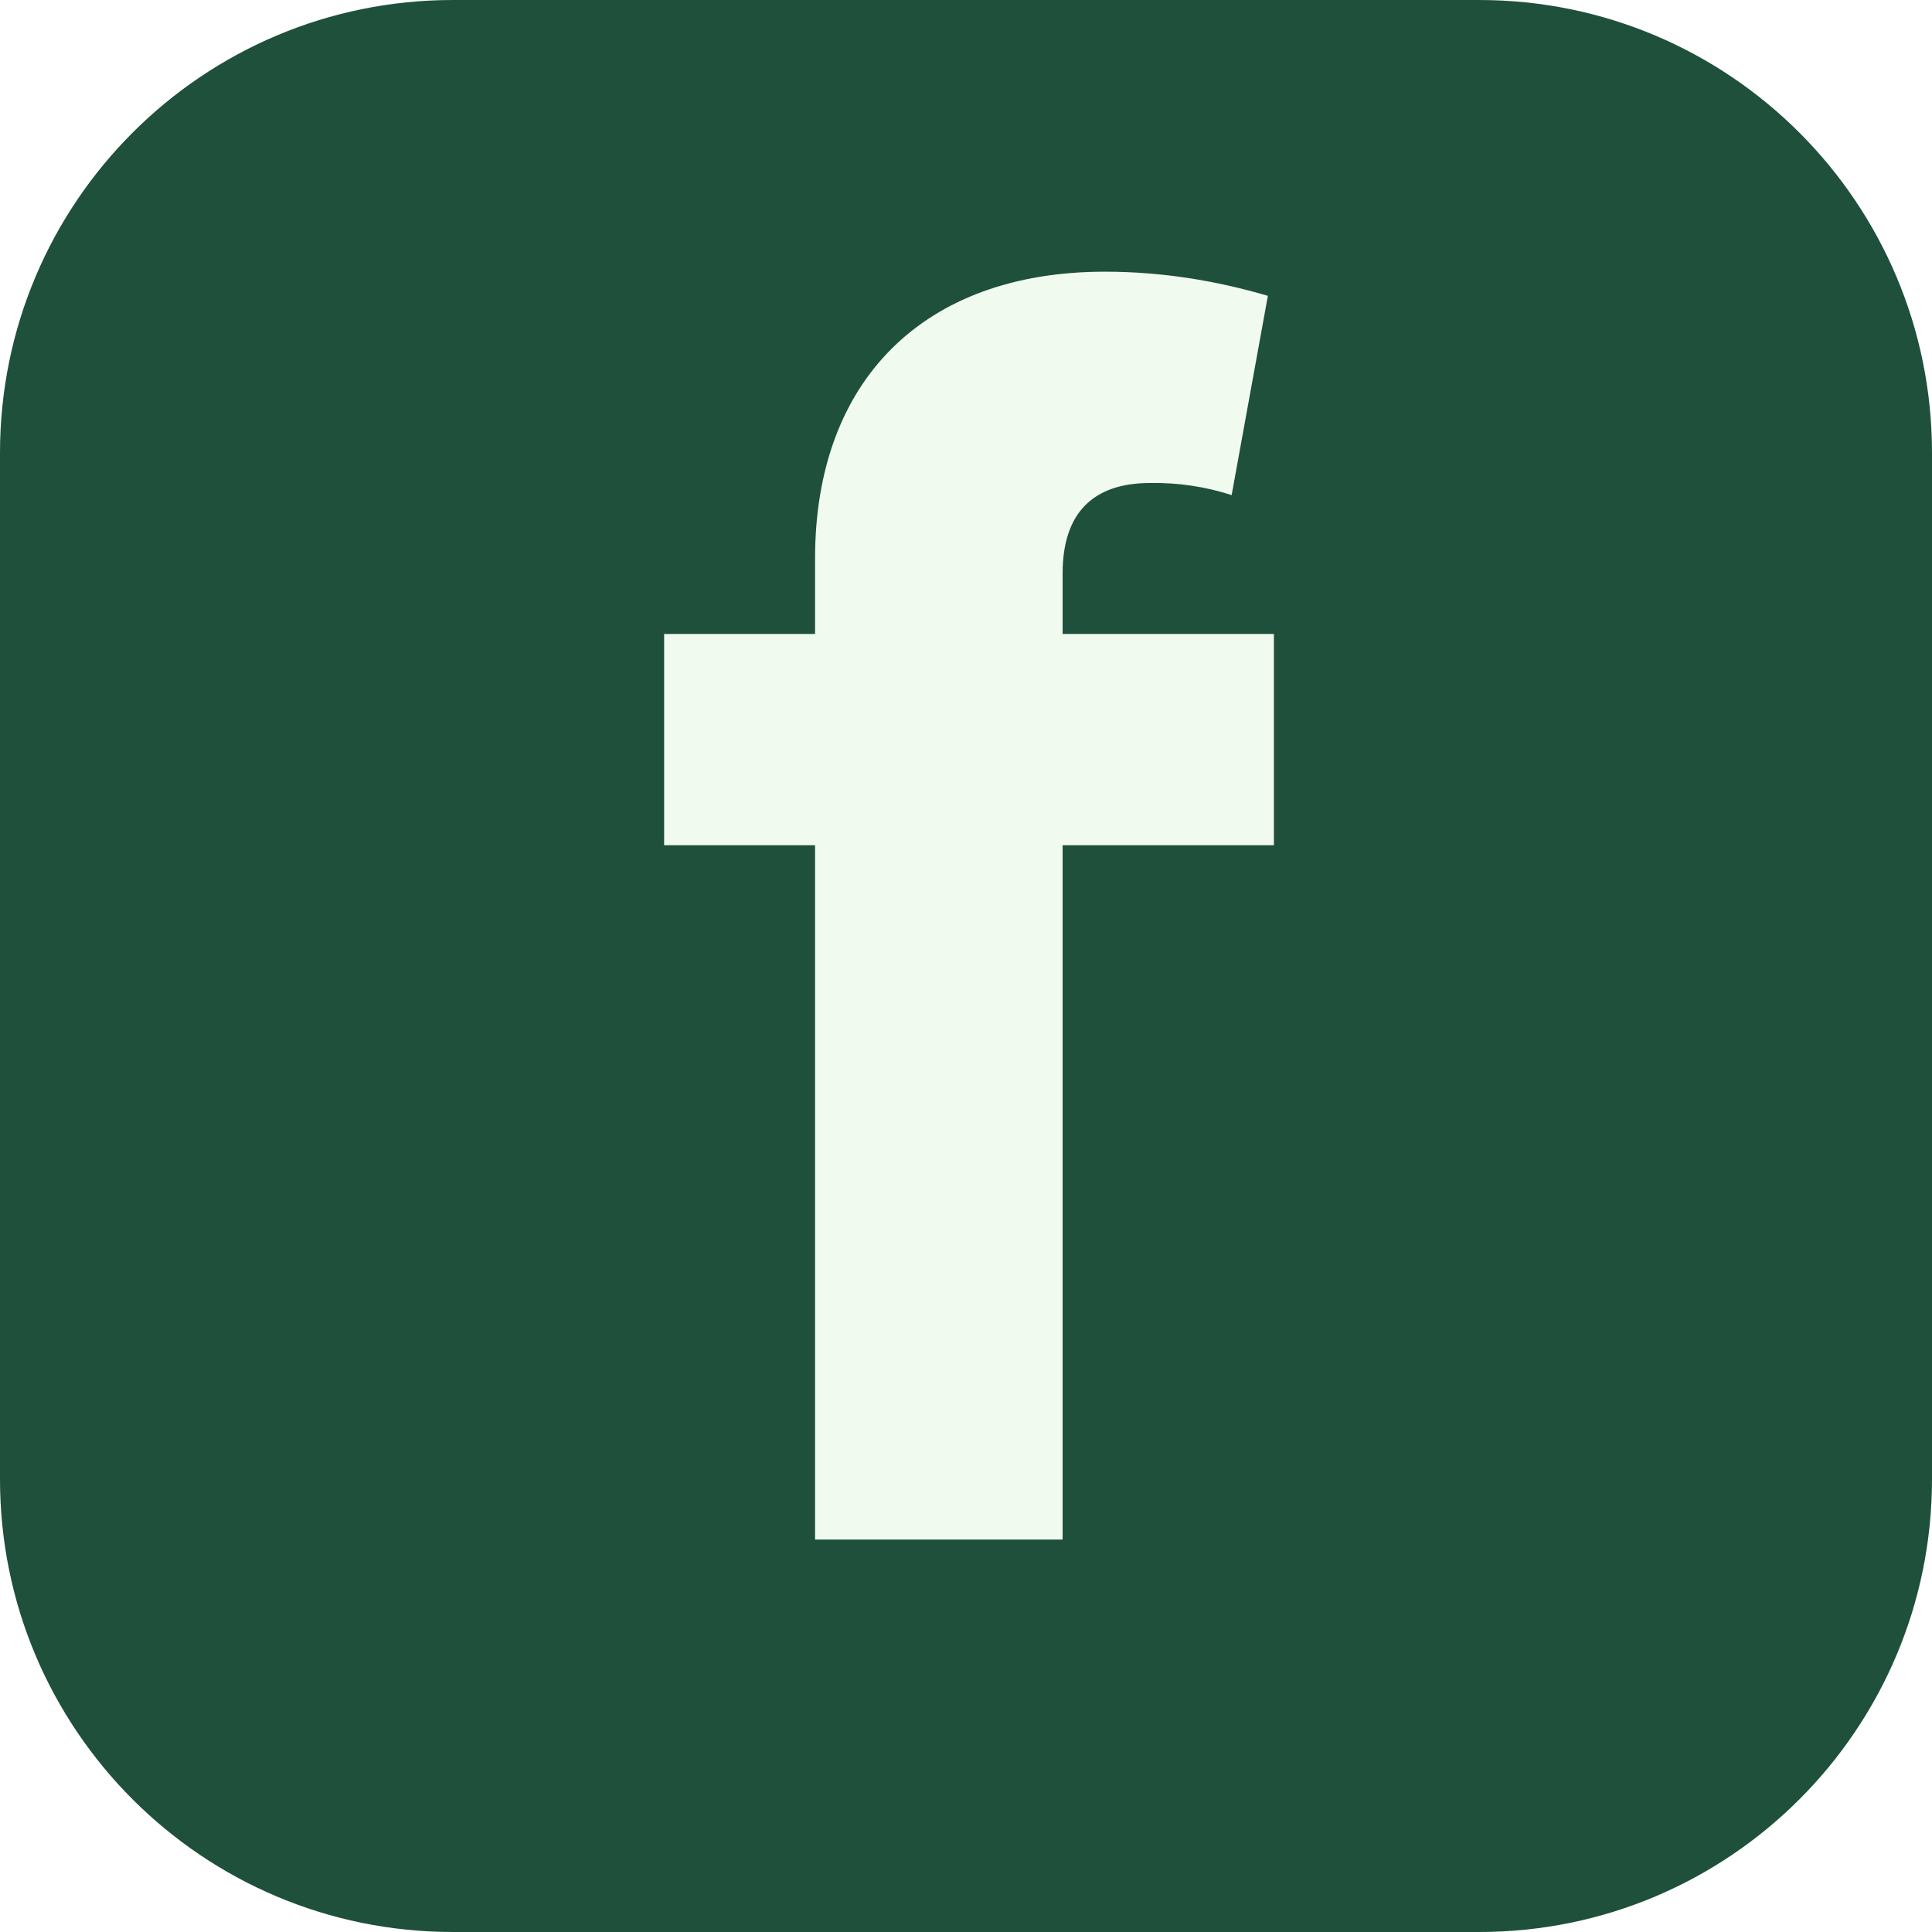
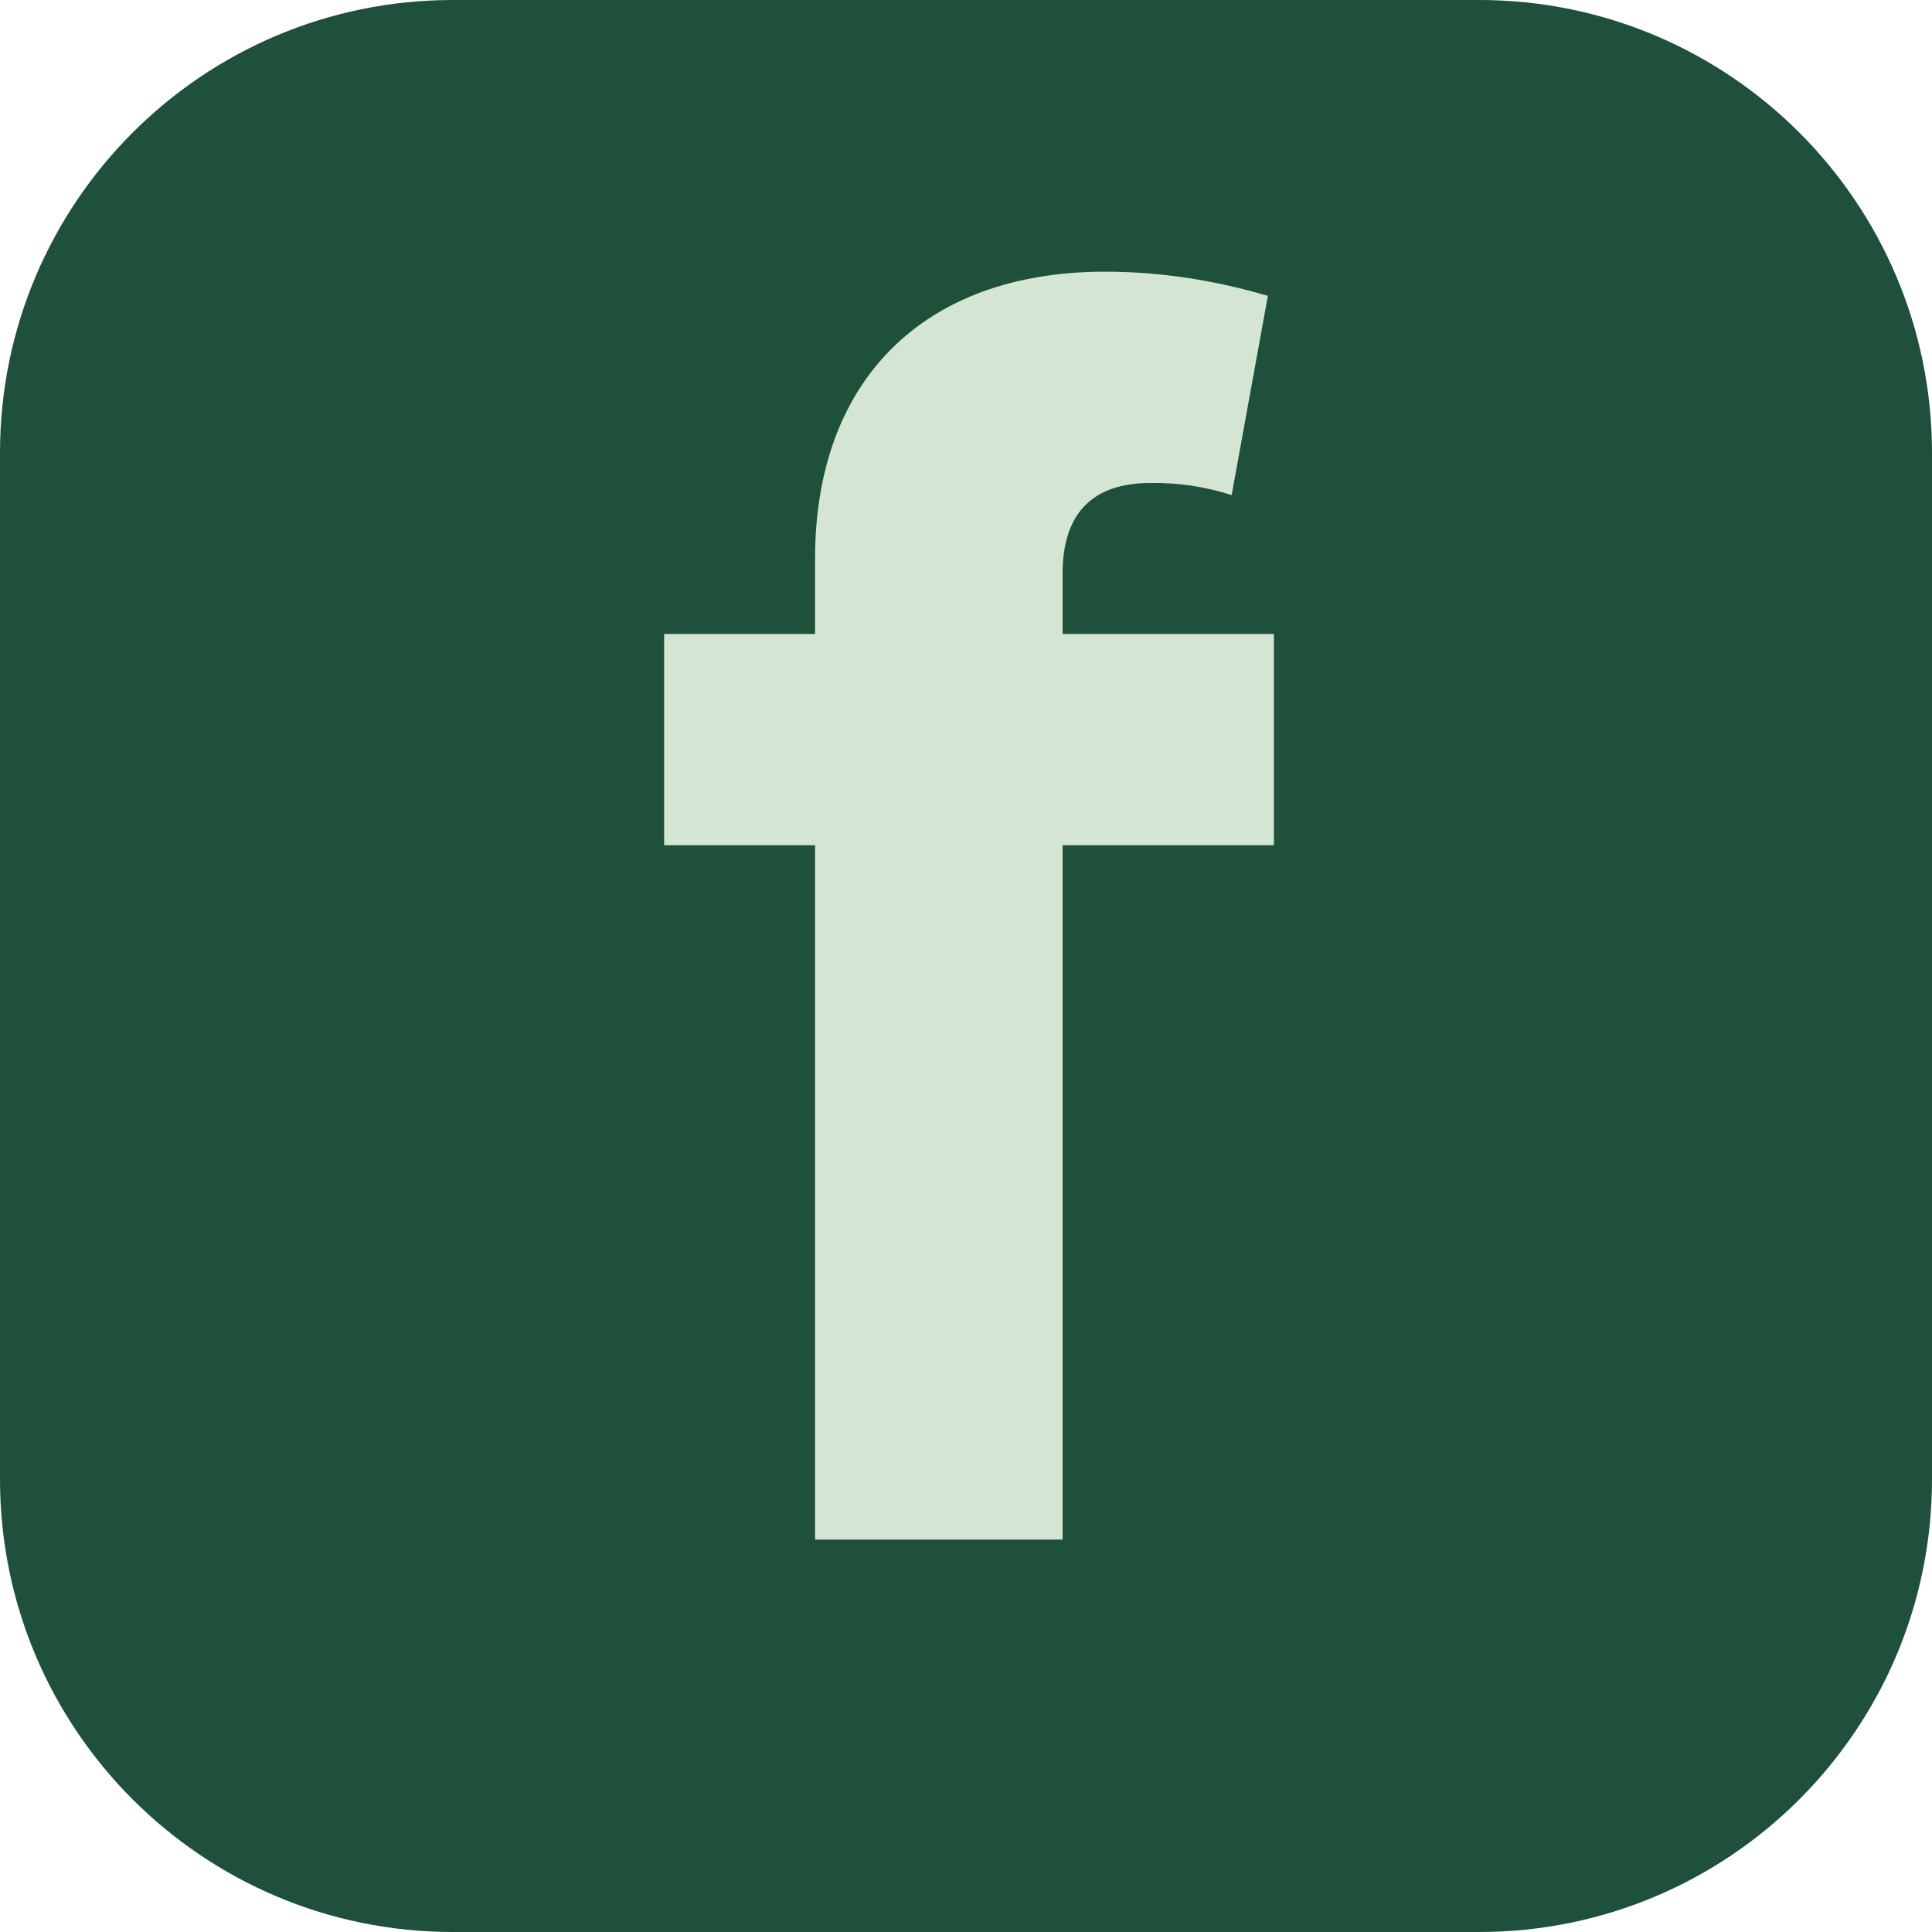
<svg xmlns="http://www.w3.org/2000/svg" viewBox="0 0 64 64">
  <rect width="64" height="64" rx="15" fill="#1f503b" />
-   <path d="M27 51V28h-5v-7h5v-2.5C27 12.6 30.6 9 36.6 9c1.9 0 3.7.3 5.4.8l-1.2 6.6a8.300 8.300 0 0 0-2.700-.4c-1.900 0-2.900 1-2.900 3V21h7v7h-7v23z" fill="#f0faef" />
+   <path d="M27 51V28h-5v-7h5v-2.5C27 12.6 30.6 9 36.6 9c1.9 0 3.7.3 5.4.8l-1.2 6.6a8.300 8.300 0 0 0-2.700-.4c-1.900 0-2.900 1-2.900 3V21h7v7h-7v23z" fill="#d4e5d3" />
</svg>
